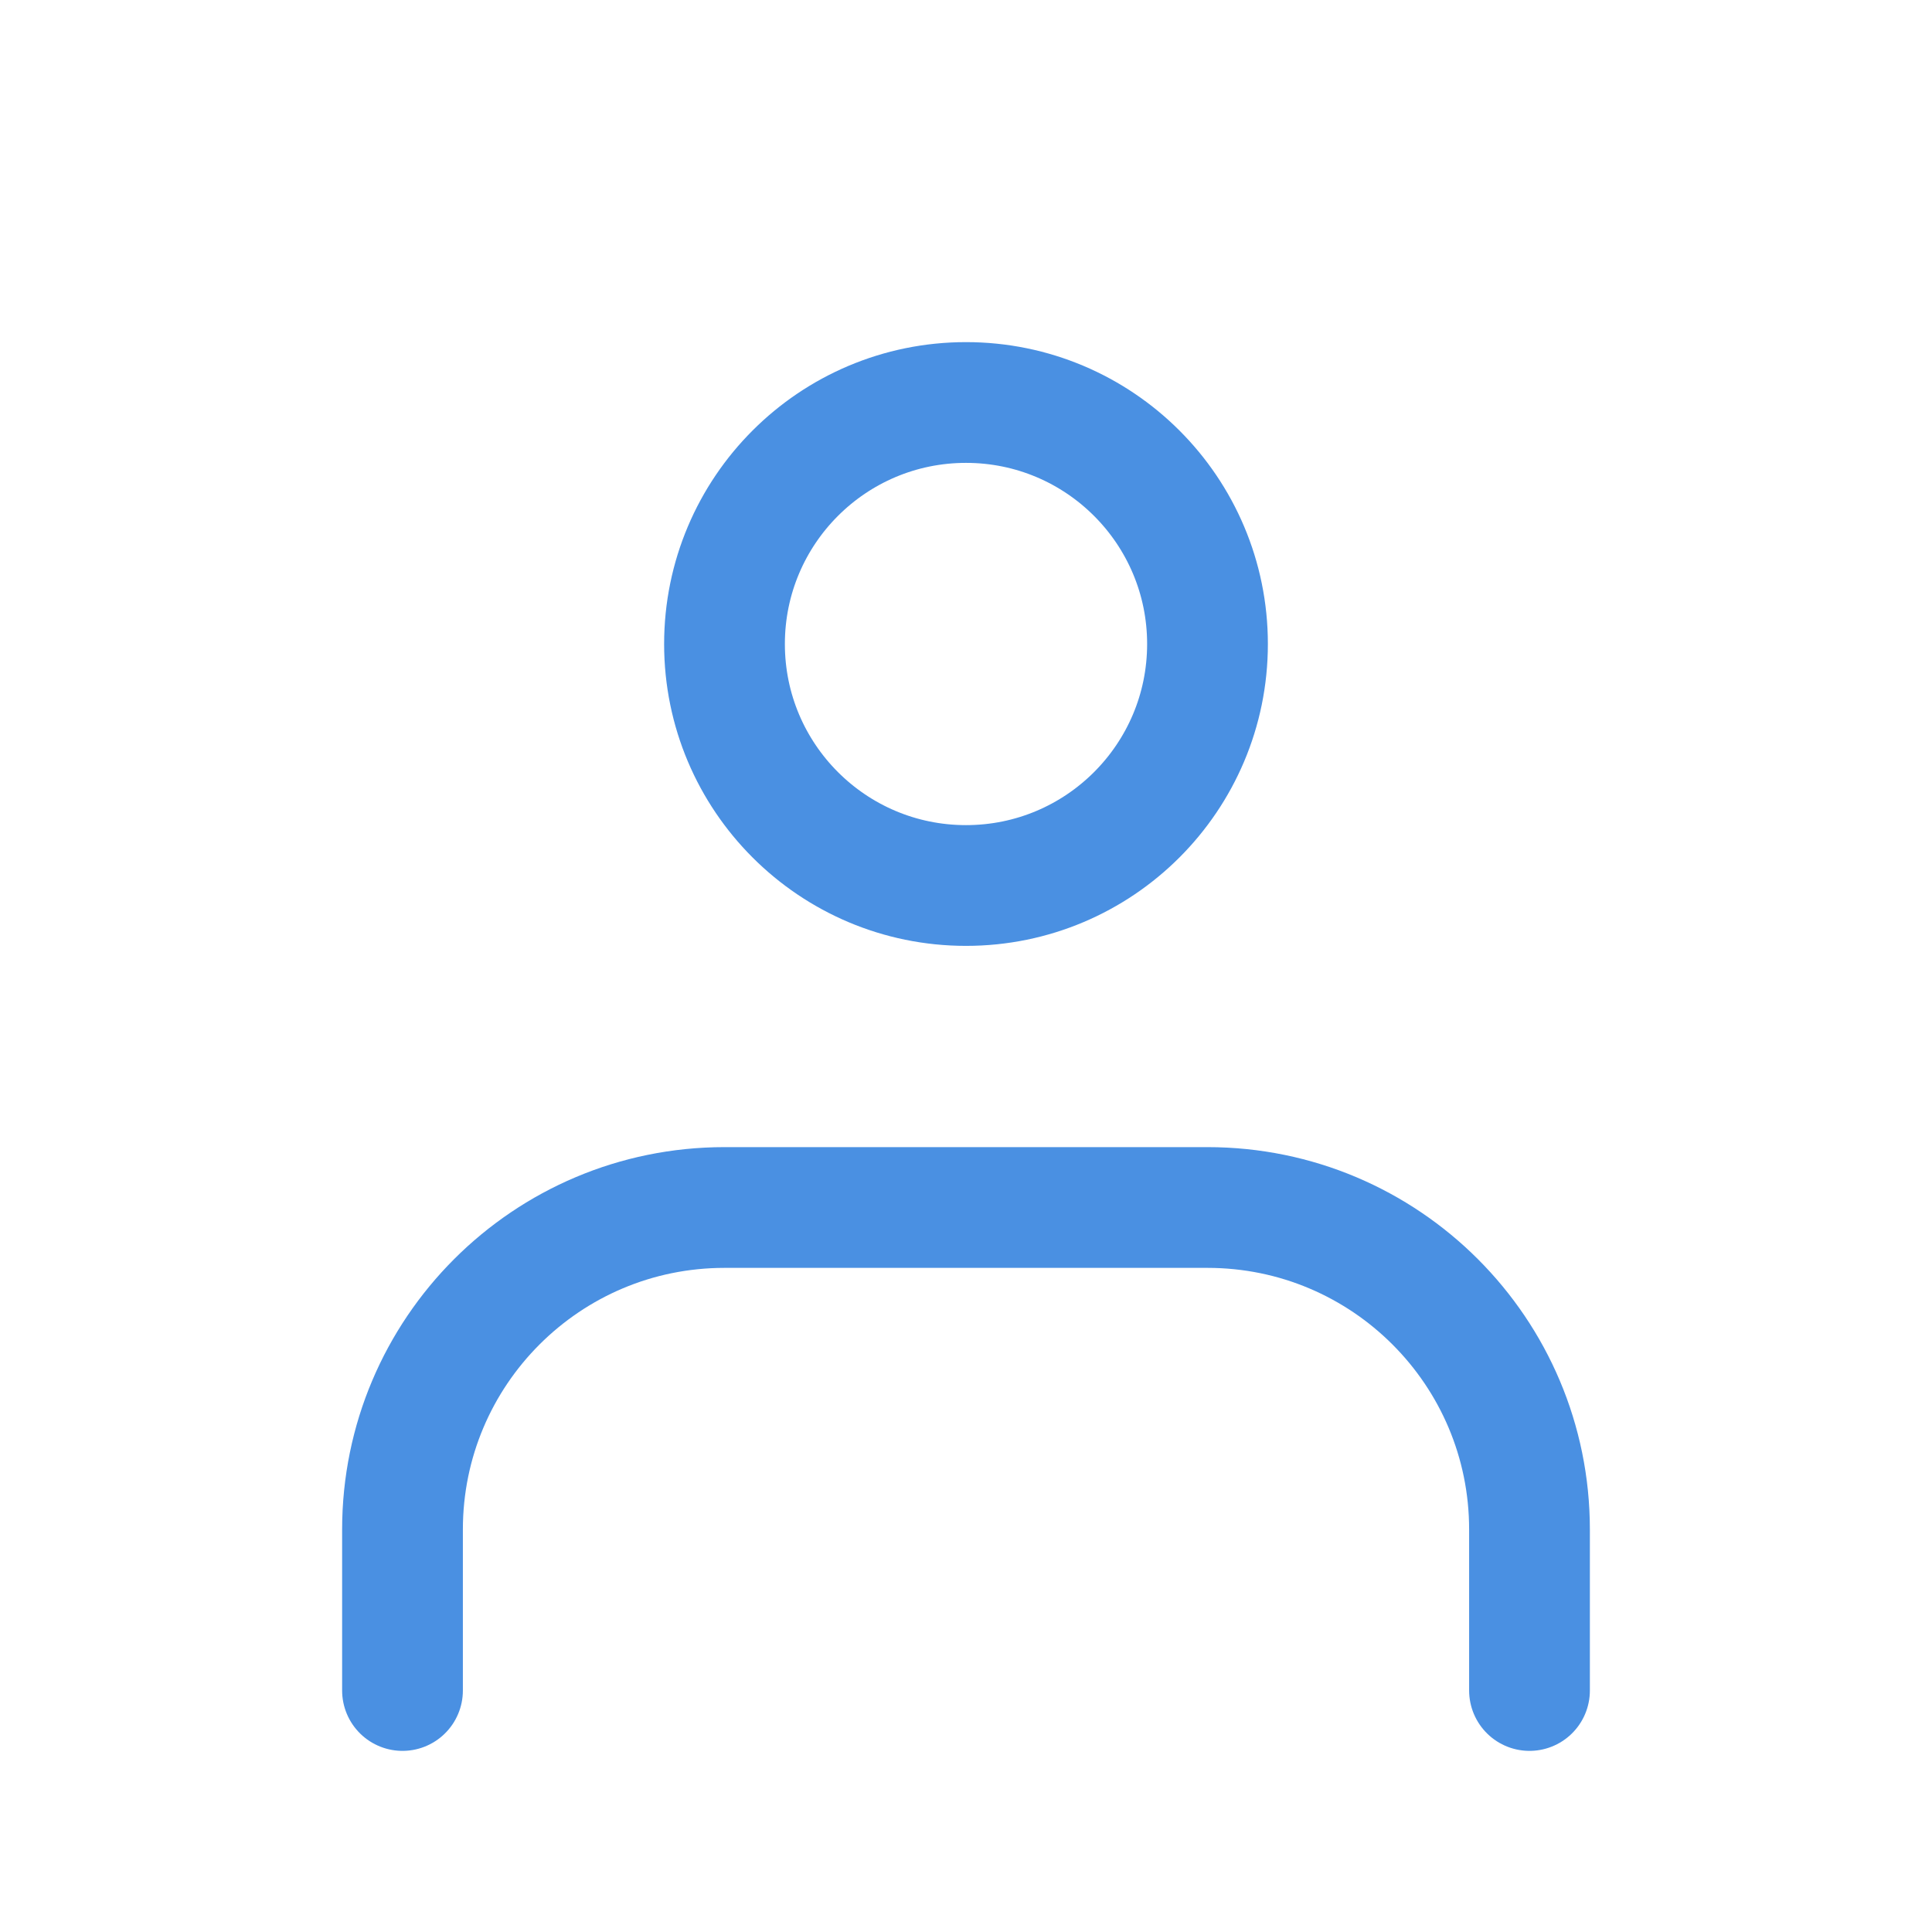
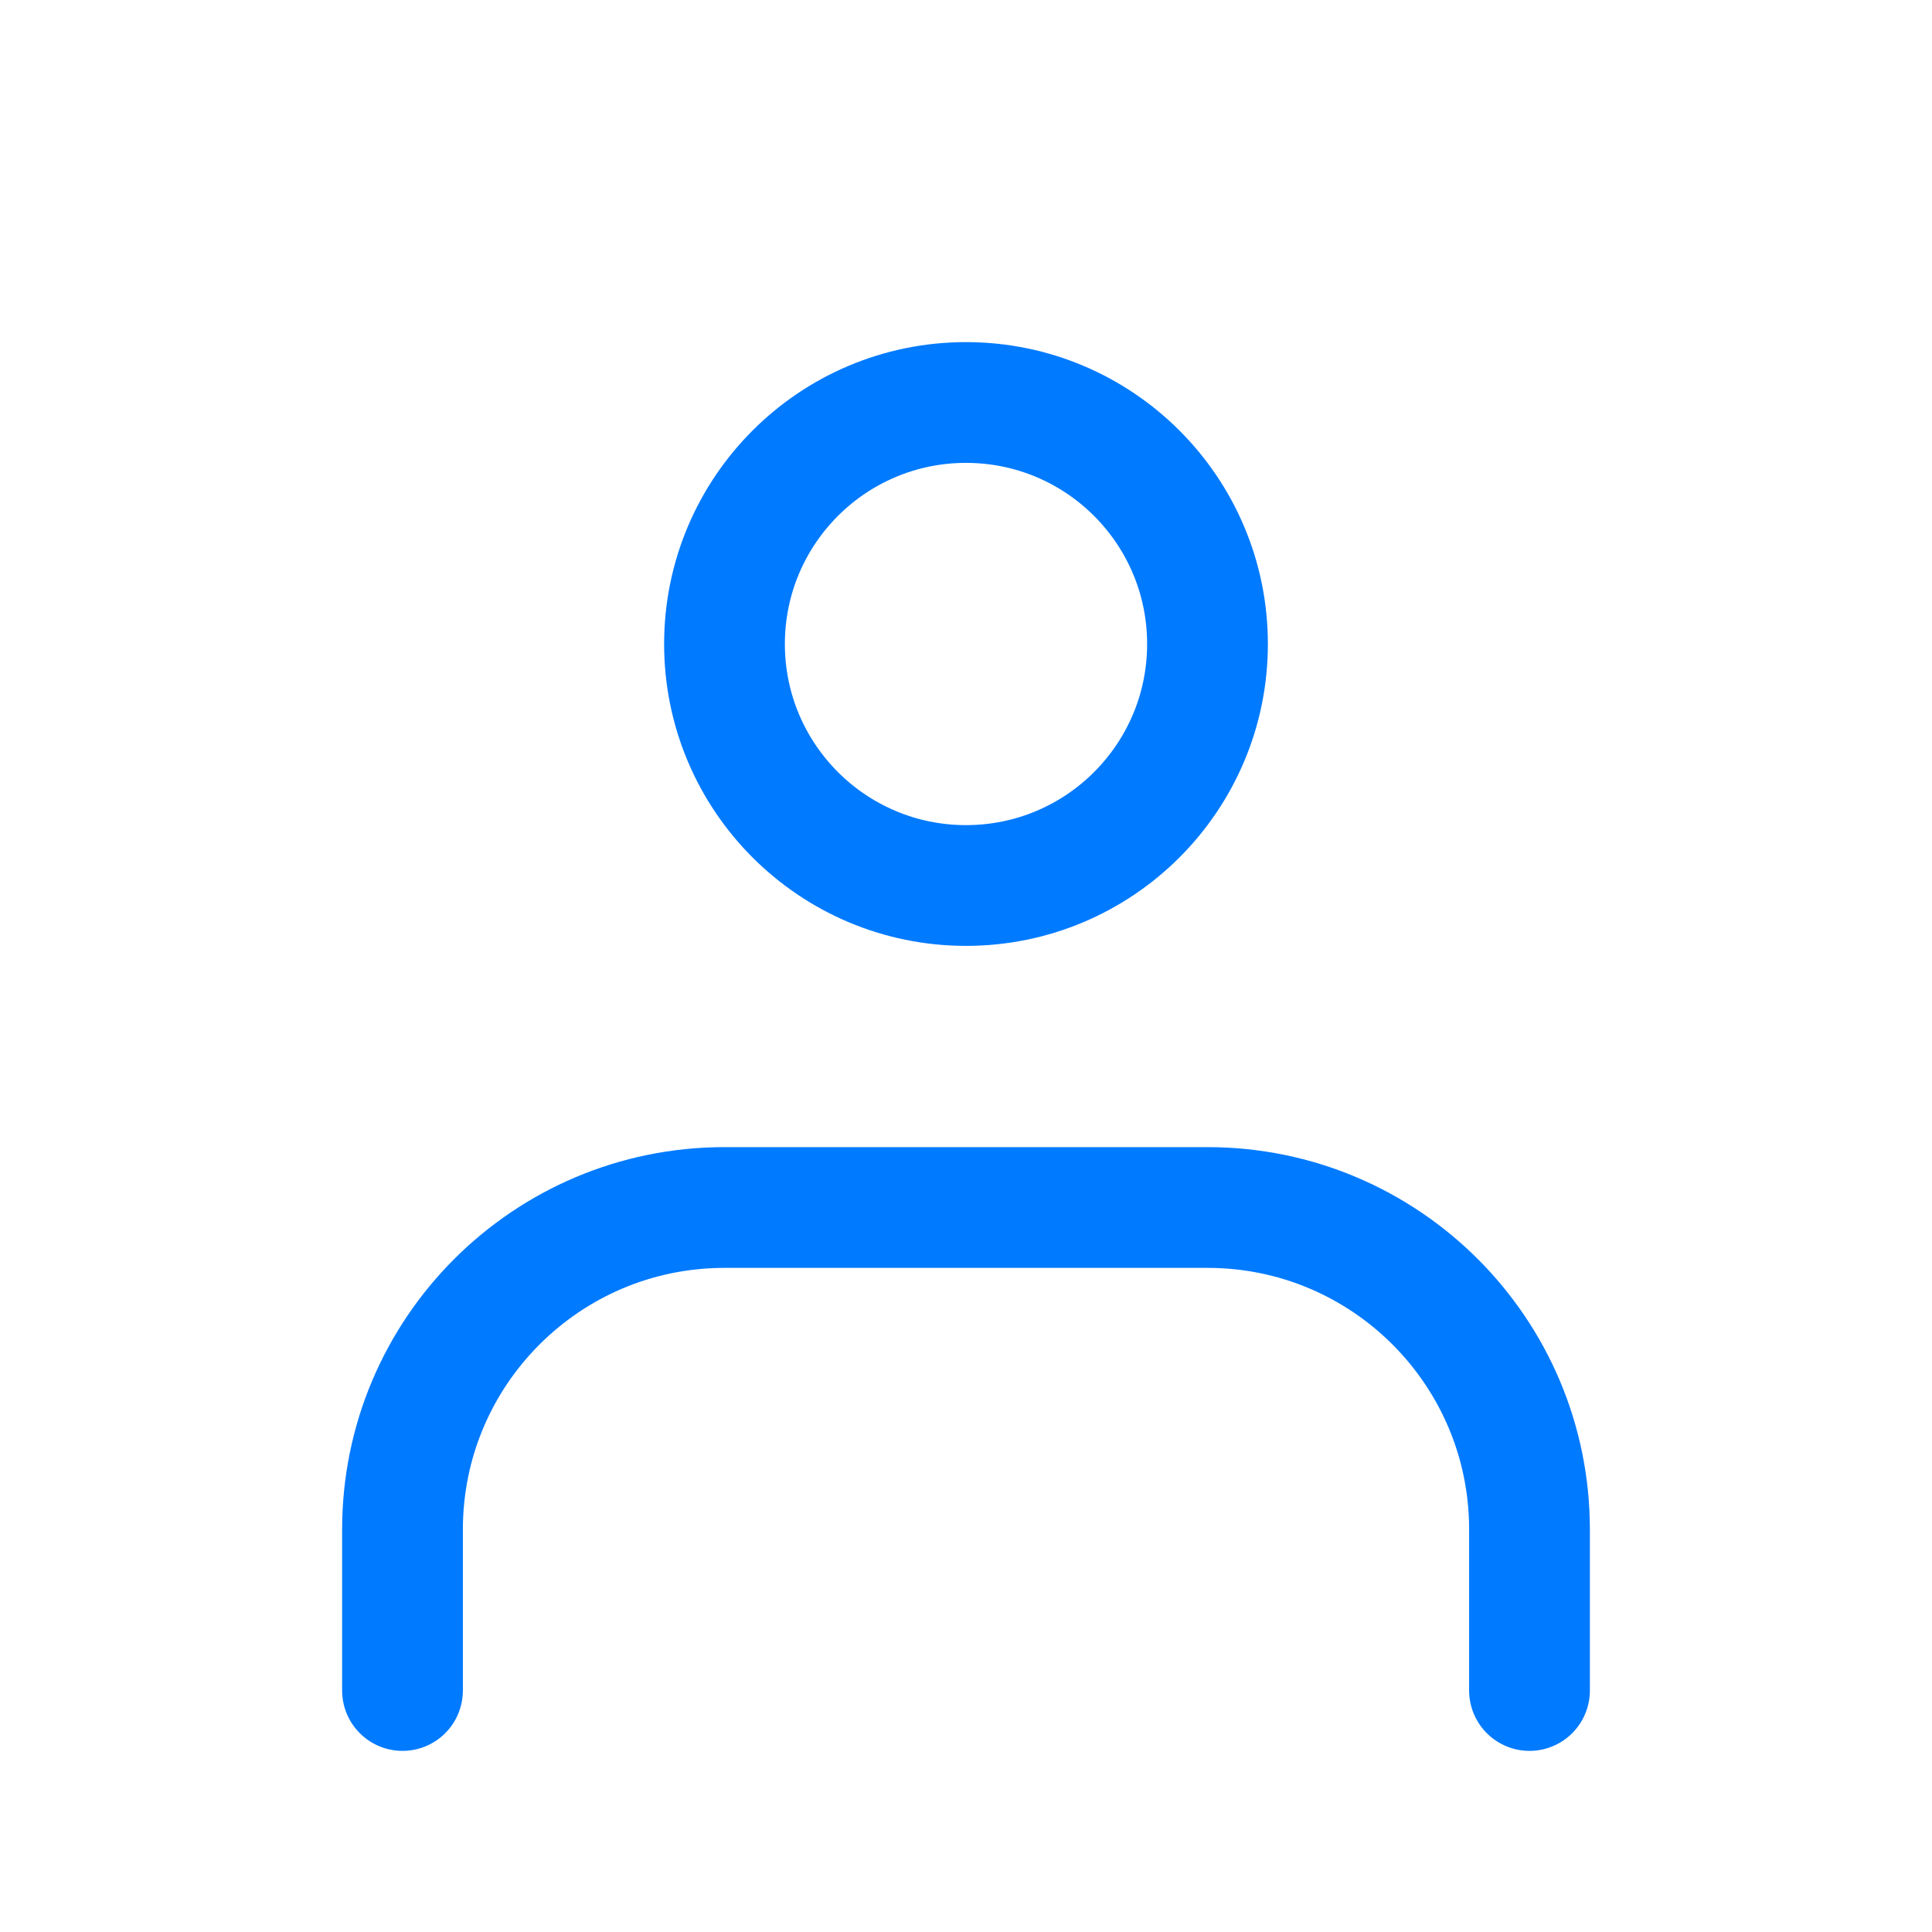
- <svg xmlns="http://www.w3.org/2000/svg" viewBox="0 0 24 24" fill="none" stroke="#4A90E2" stroke-width="1.5" stroke-linecap="round" stroke-linejoin="round">
+ <svg xmlns="http://www.w3.org/2000/svg" viewBox="0 0 24 24" fill="none" stroke="#007AFF" stroke-width="1.5" stroke-linecap="round" stroke-linejoin="round">
  <circle cx="12" cy="8" r="3" />
  <path d="M5 21v-2a4 4 0 0 1 4-4h6a4 4 0 0 1 4 4v2" />
</svg>
